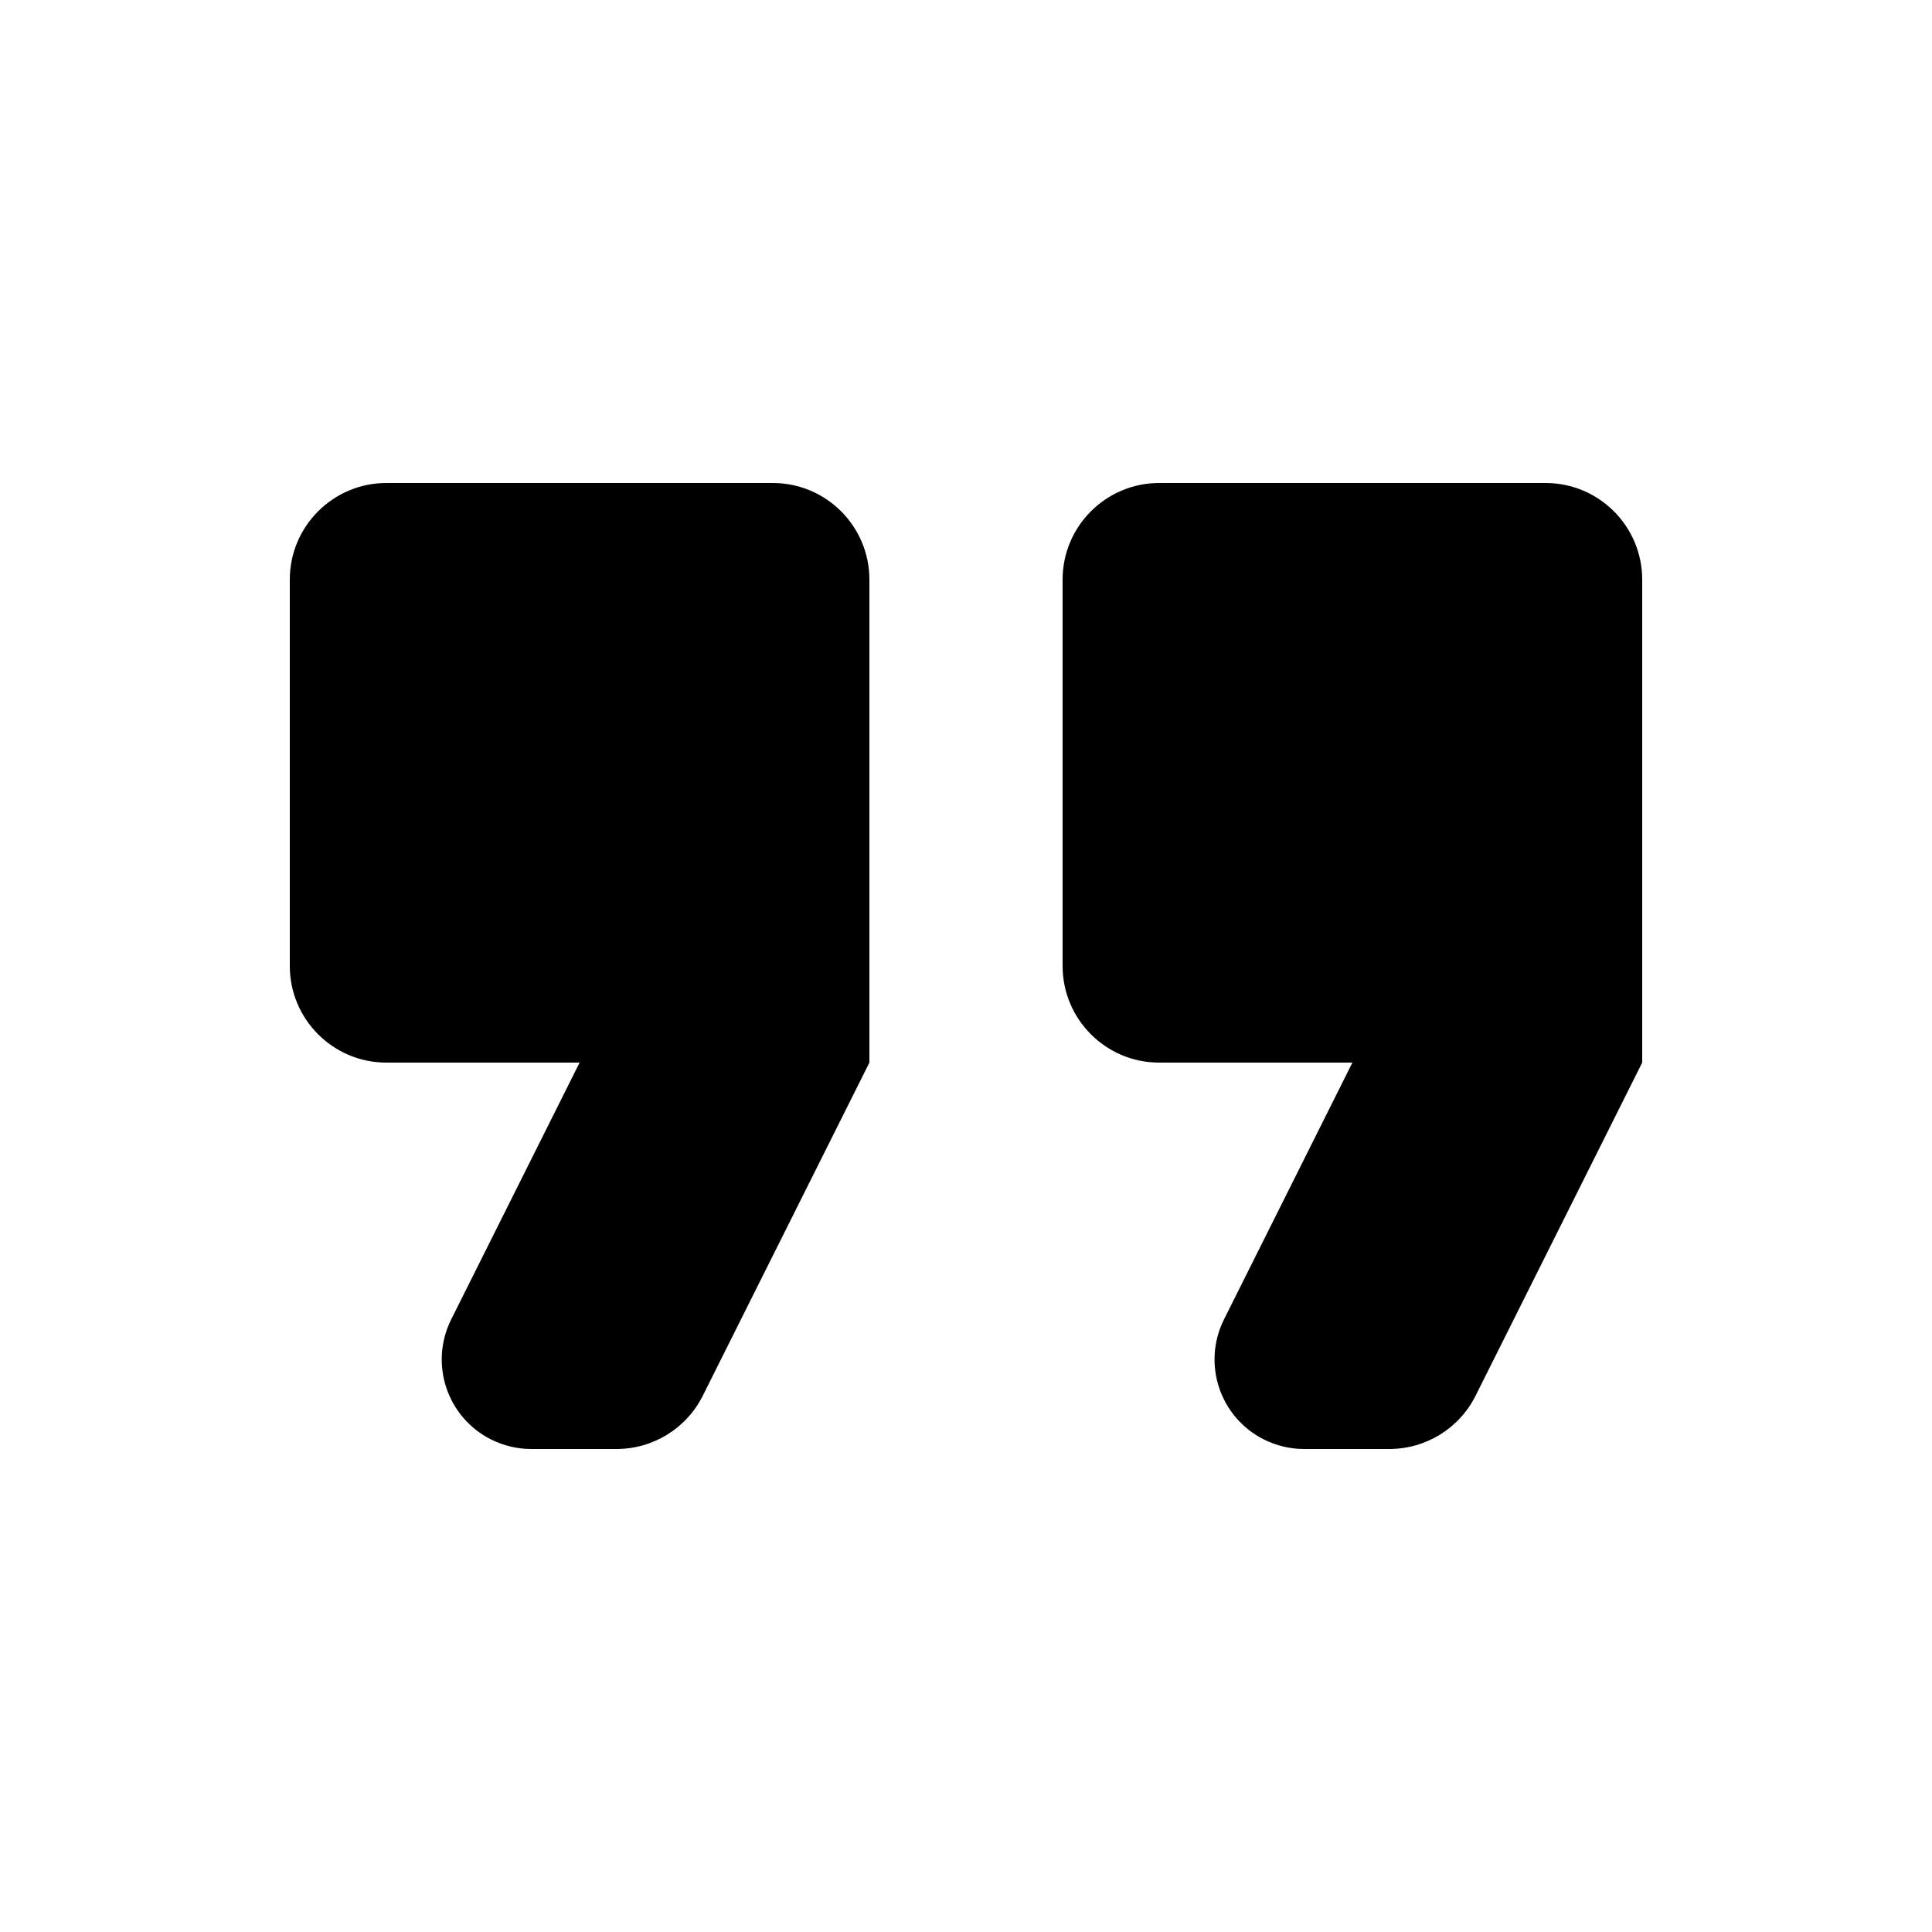
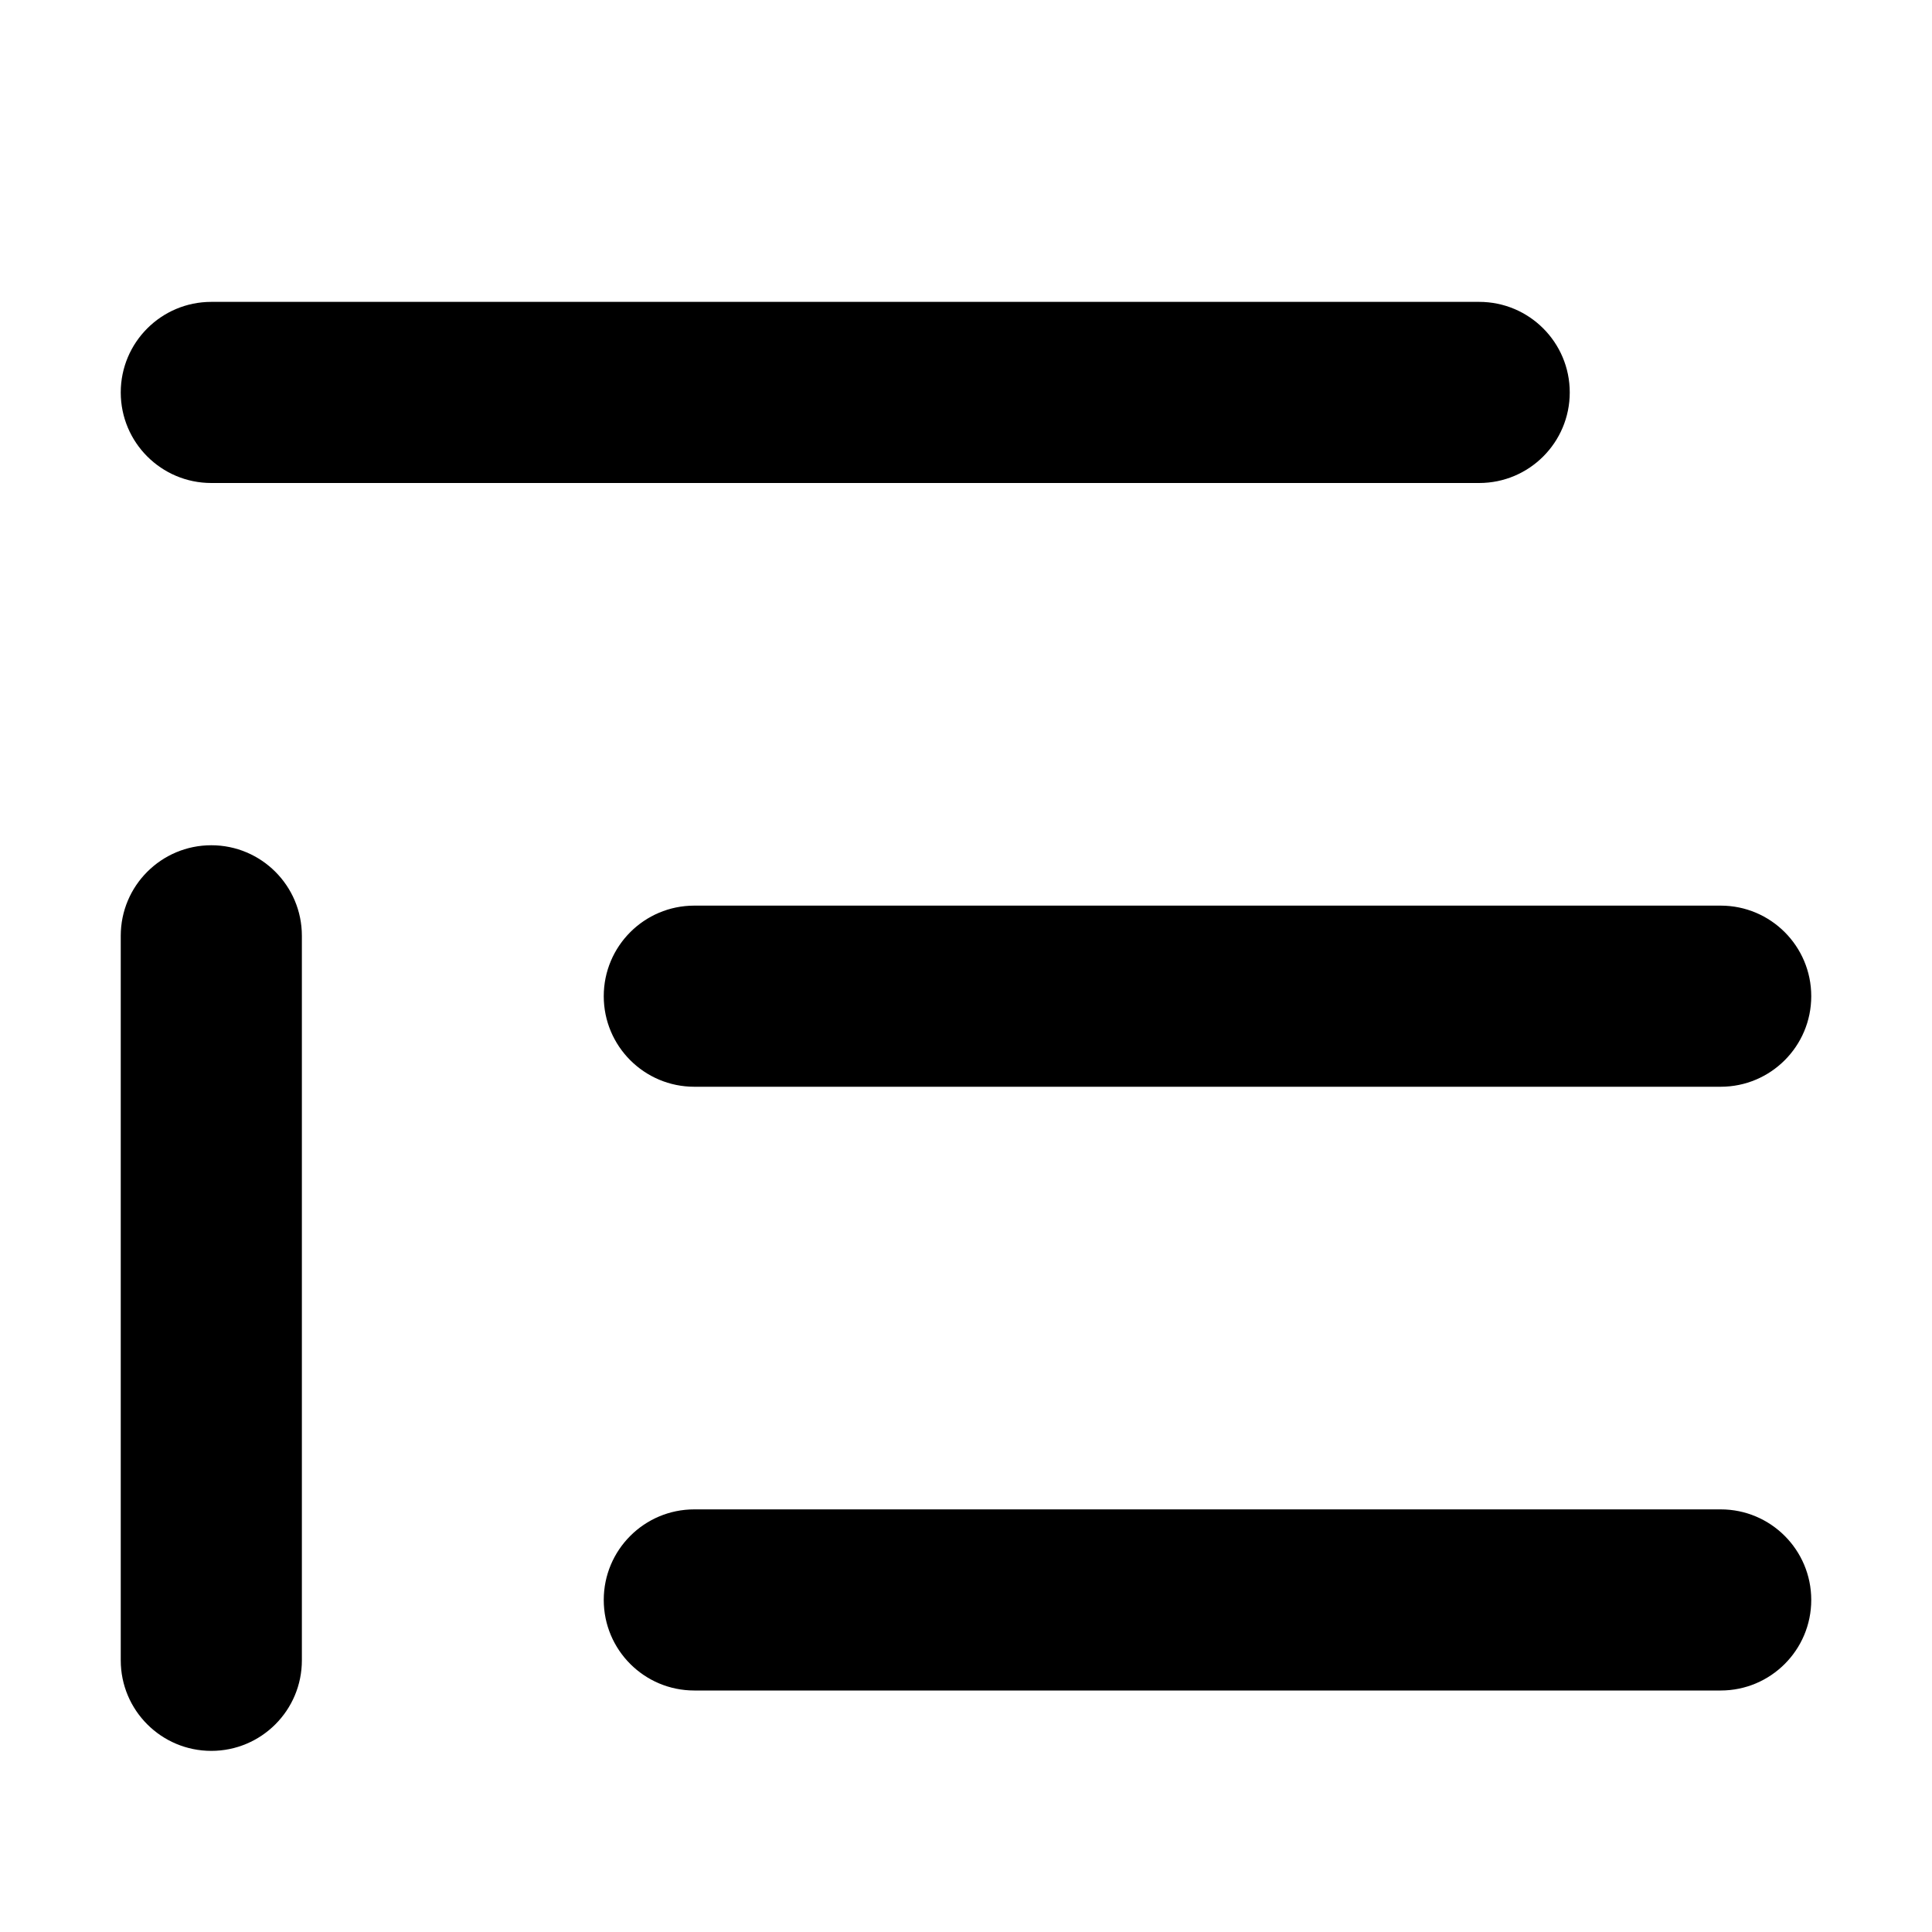
- <svg xmlns="http://www.w3.org/2000/svg" width="20" height="20" viewBox="0 0 20 20" fill="none">
-   <path d="M5.5 15H6.382C6.761 15 7.107 14.786 7.276 14.447L9 11V6C9 5.448 8.552 5 8 5H4C3.448 5 3 5.448 3 6V10C3 10.552 3.448 11 4 11H6L4.671 13.658C4.442 14.116 4.627 14.673 5.085 14.902C5.214 14.966 5.356 15 5.5 15ZM13.5 15H14.382C14.761 15 15.107 14.786 15.276 14.447L17 11V6C17 5.448 16.552 5 16 5H12C11.448 5 11 5.448 11 6V10C11 10.552 11.448 11 12 11H14L12.671 13.658C12.442 14.116 12.627 14.673 13.085 14.902C13.214 14.966 13.356 15 13.5 15Z" fill="black" />
+ <svg xmlns="http://www.w3.org/2000/svg" width="16" height="16" viewBox="0 0 16 16">
+   <path fill-rule="evenodd" d="M1.75 2.5a.75.75 0 000 1.5h10.5a.75.75 0 000-1.5H1.75zm4 5a.75.75 0 000 1.5h8.5a.75.75 0 000-1.5h-8.5zm0 5a.75.75 0 000 1.5h8.5a.75.75 0 000-1.5h-8.5zM2.5 7.75a.75.75 0 00-1.5 0v6a.75.75 0 001.5 0v-6z" />
</svg>
